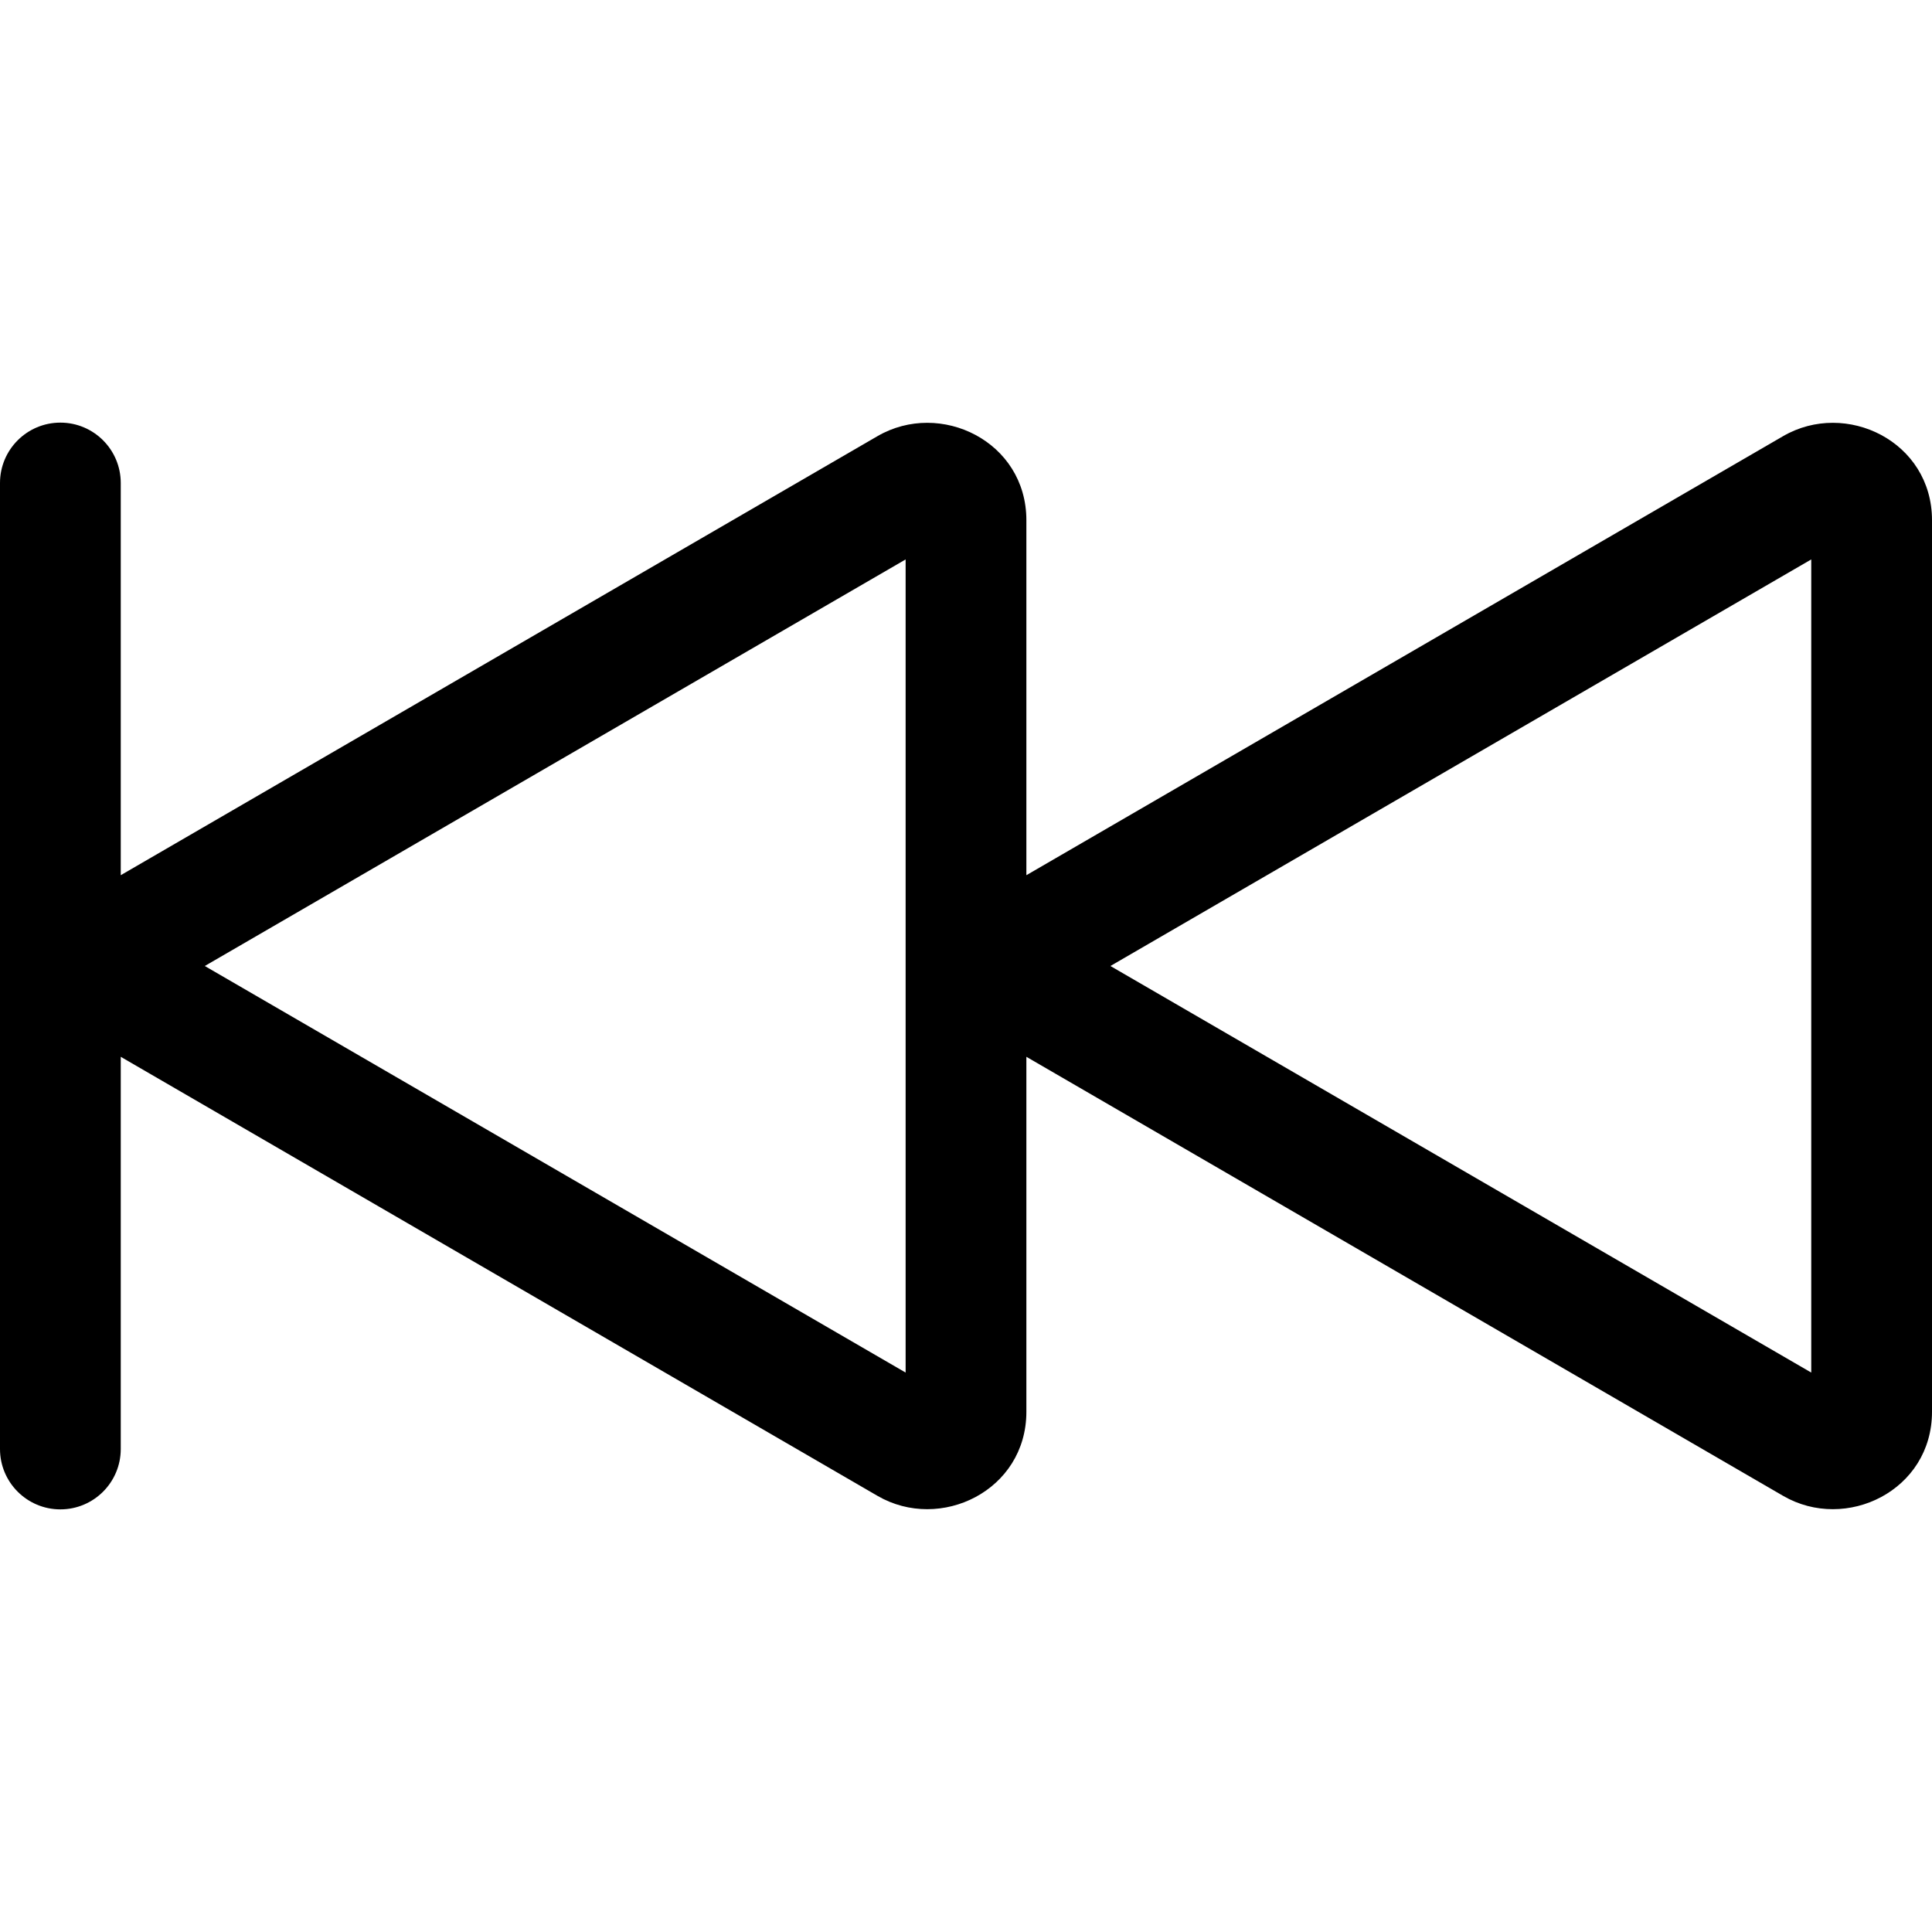
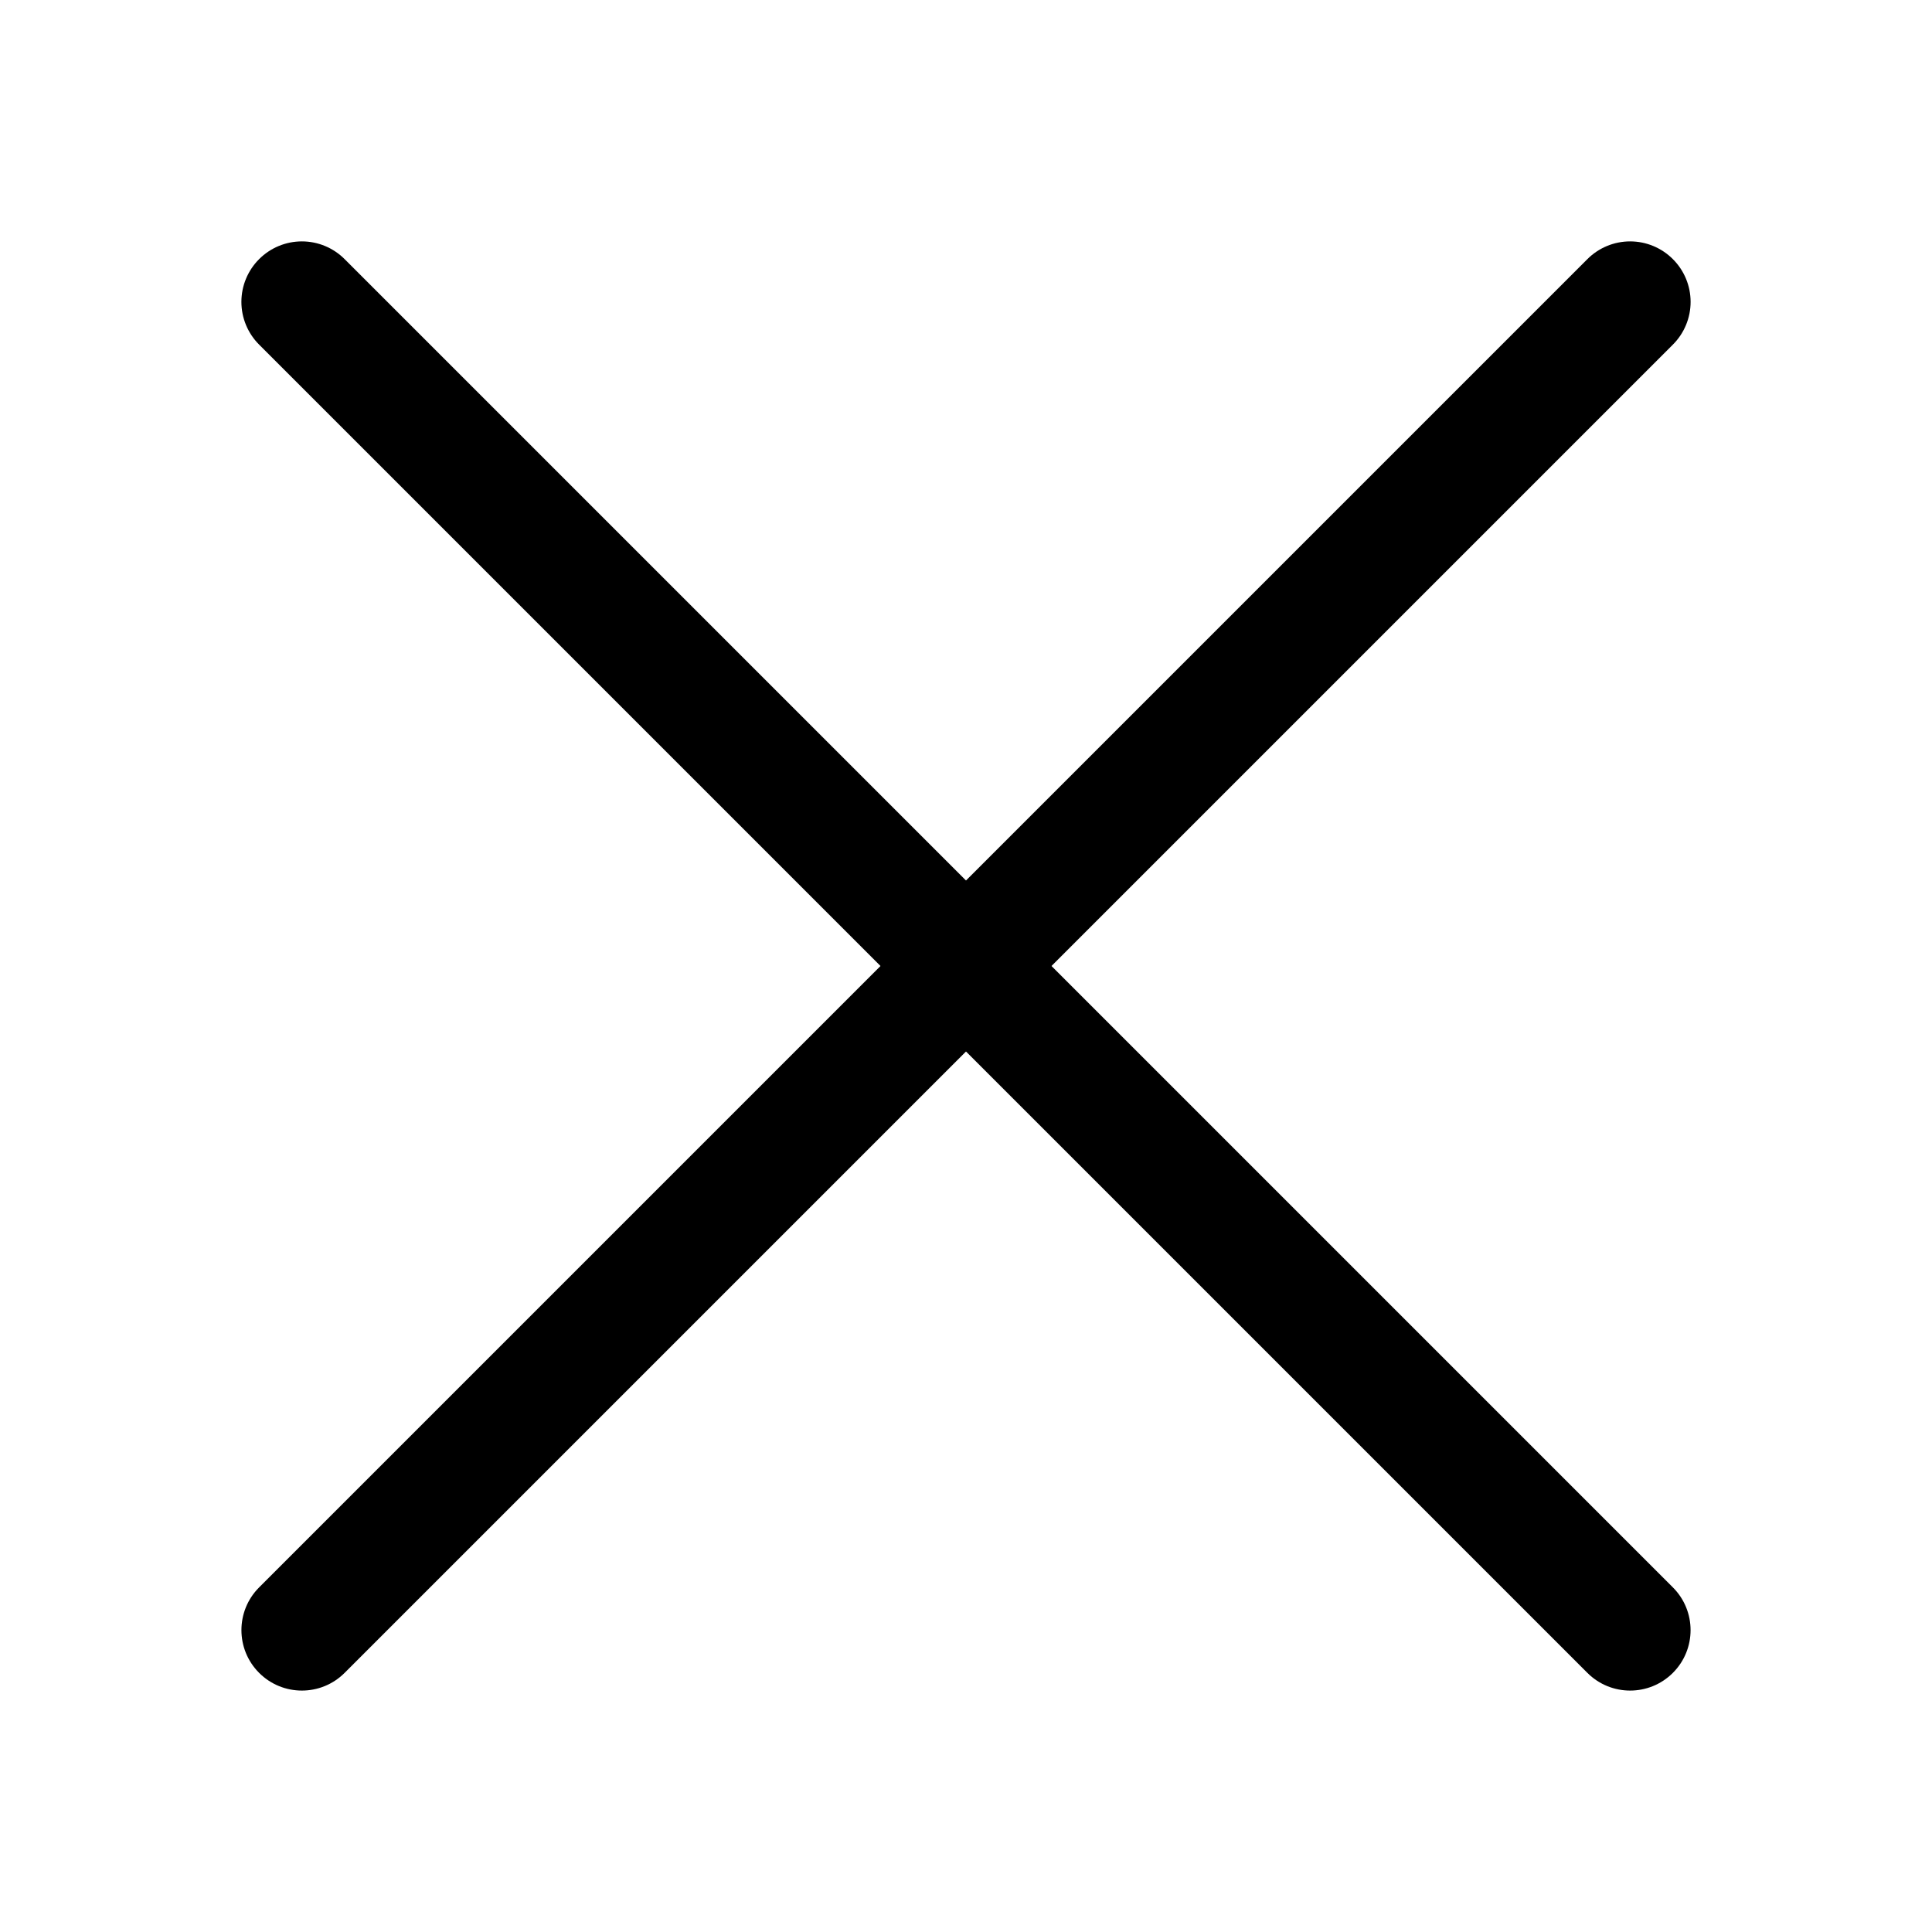
- <svg xmlns="http://www.w3.org/2000/svg" width="16" height="16" fill="currentColor" class="bi bi-skip-backward" viewBox="0 0 16 16">
-   <path d="M.5 3.5A.5.5 0 0 1 1 4v3.248l6.267-3.636c.52-.302 1.233.043 1.233.696v2.94l6.267-3.636c.52-.302 1.233.043 1.233.696v7.384c0 .653-.713.998-1.233.696L8.5 8.752v2.94c0 .653-.713.998-1.233.696L1 8.752V12a.5.5 0 0 1-1 0V4a.5.5 0 0 1 .5-.5zm7 1.133L1.696 8 7.5 11.367V4.633zm7.5 0L9.196 8 15 11.367V4.633z" />
+ <svg xmlns="http://www.w3.org/2000/svg" width="16" height="16" fill="currentColor" class="bi bi-x-lg" viewBox="0 0 16 16">
+   <path fill-rule="evenodd" d="M13.854 2.146a.5.5 0 0 1 0 .708l-11 11a.5.5 0 0 1-.708-.708l11-11a.5.5 0 0 1 .708 0Z" />
+   <path fill-rule="evenodd" d="M2.146 2.146a.5.5 0 0 0 0 .708l11 11a.5.5 0 0 0 .708-.708l-11-11a.5.5 0 0 0-.708 0Z" />
</svg>
